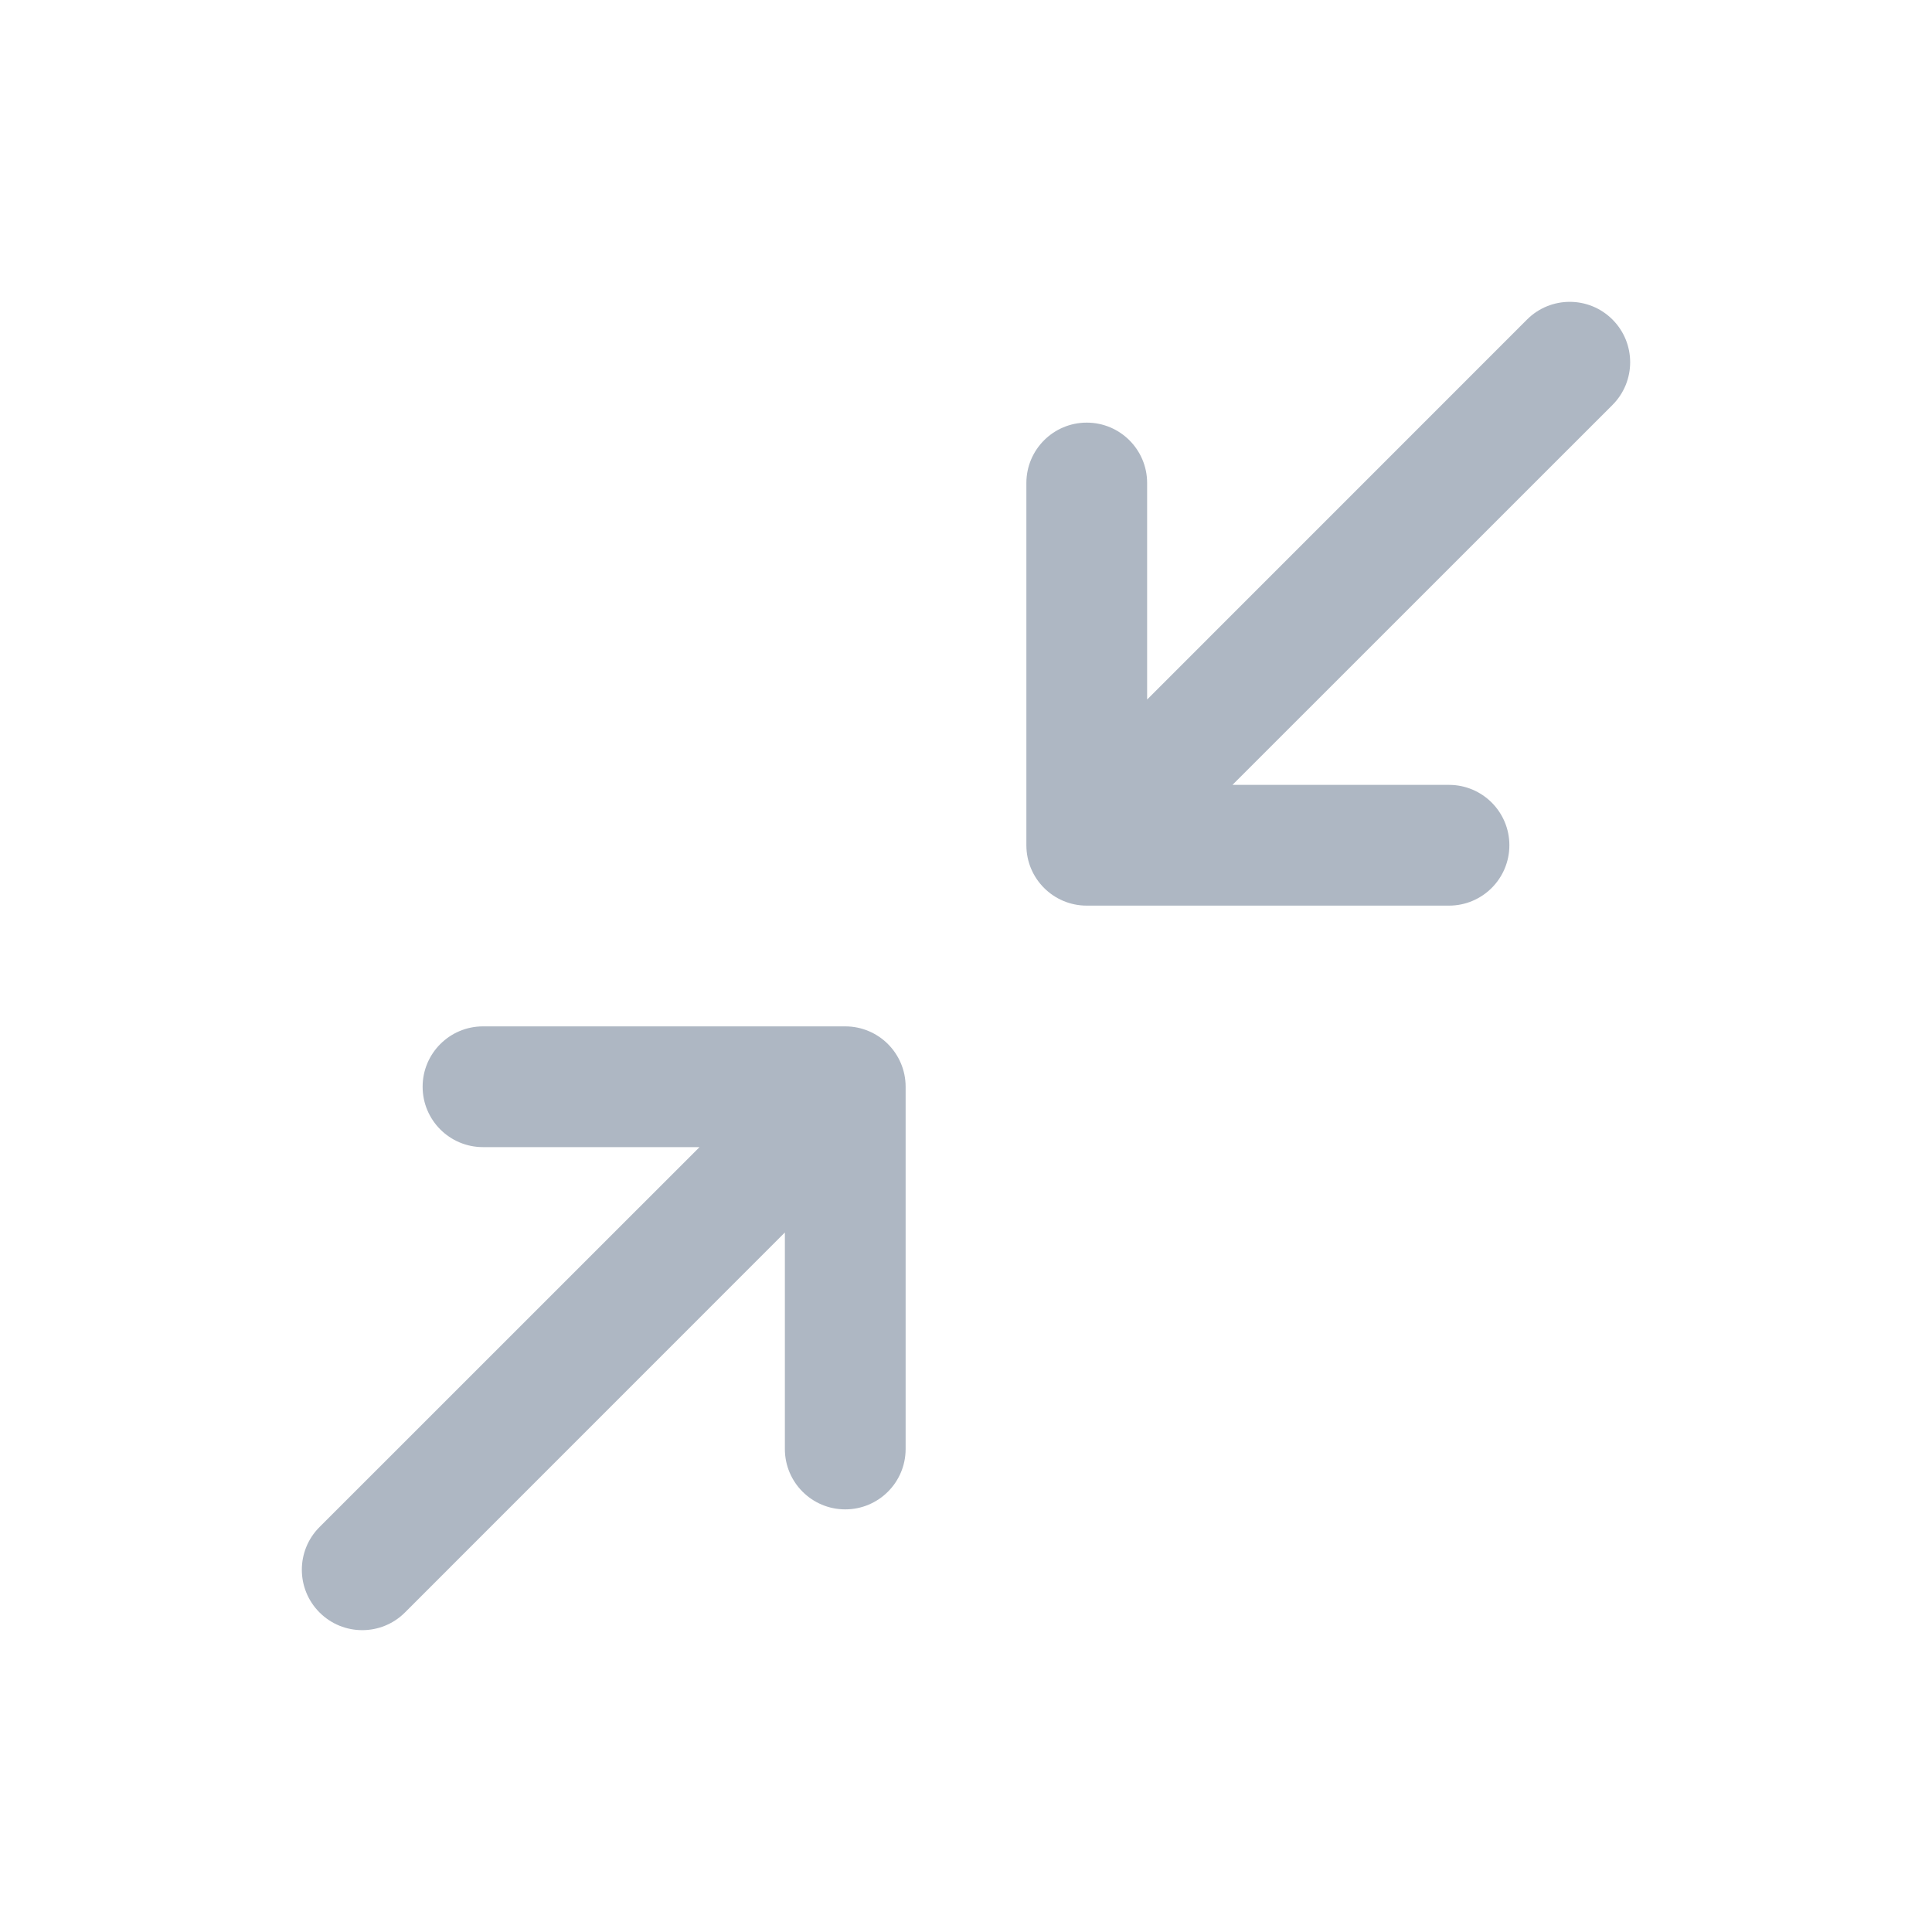
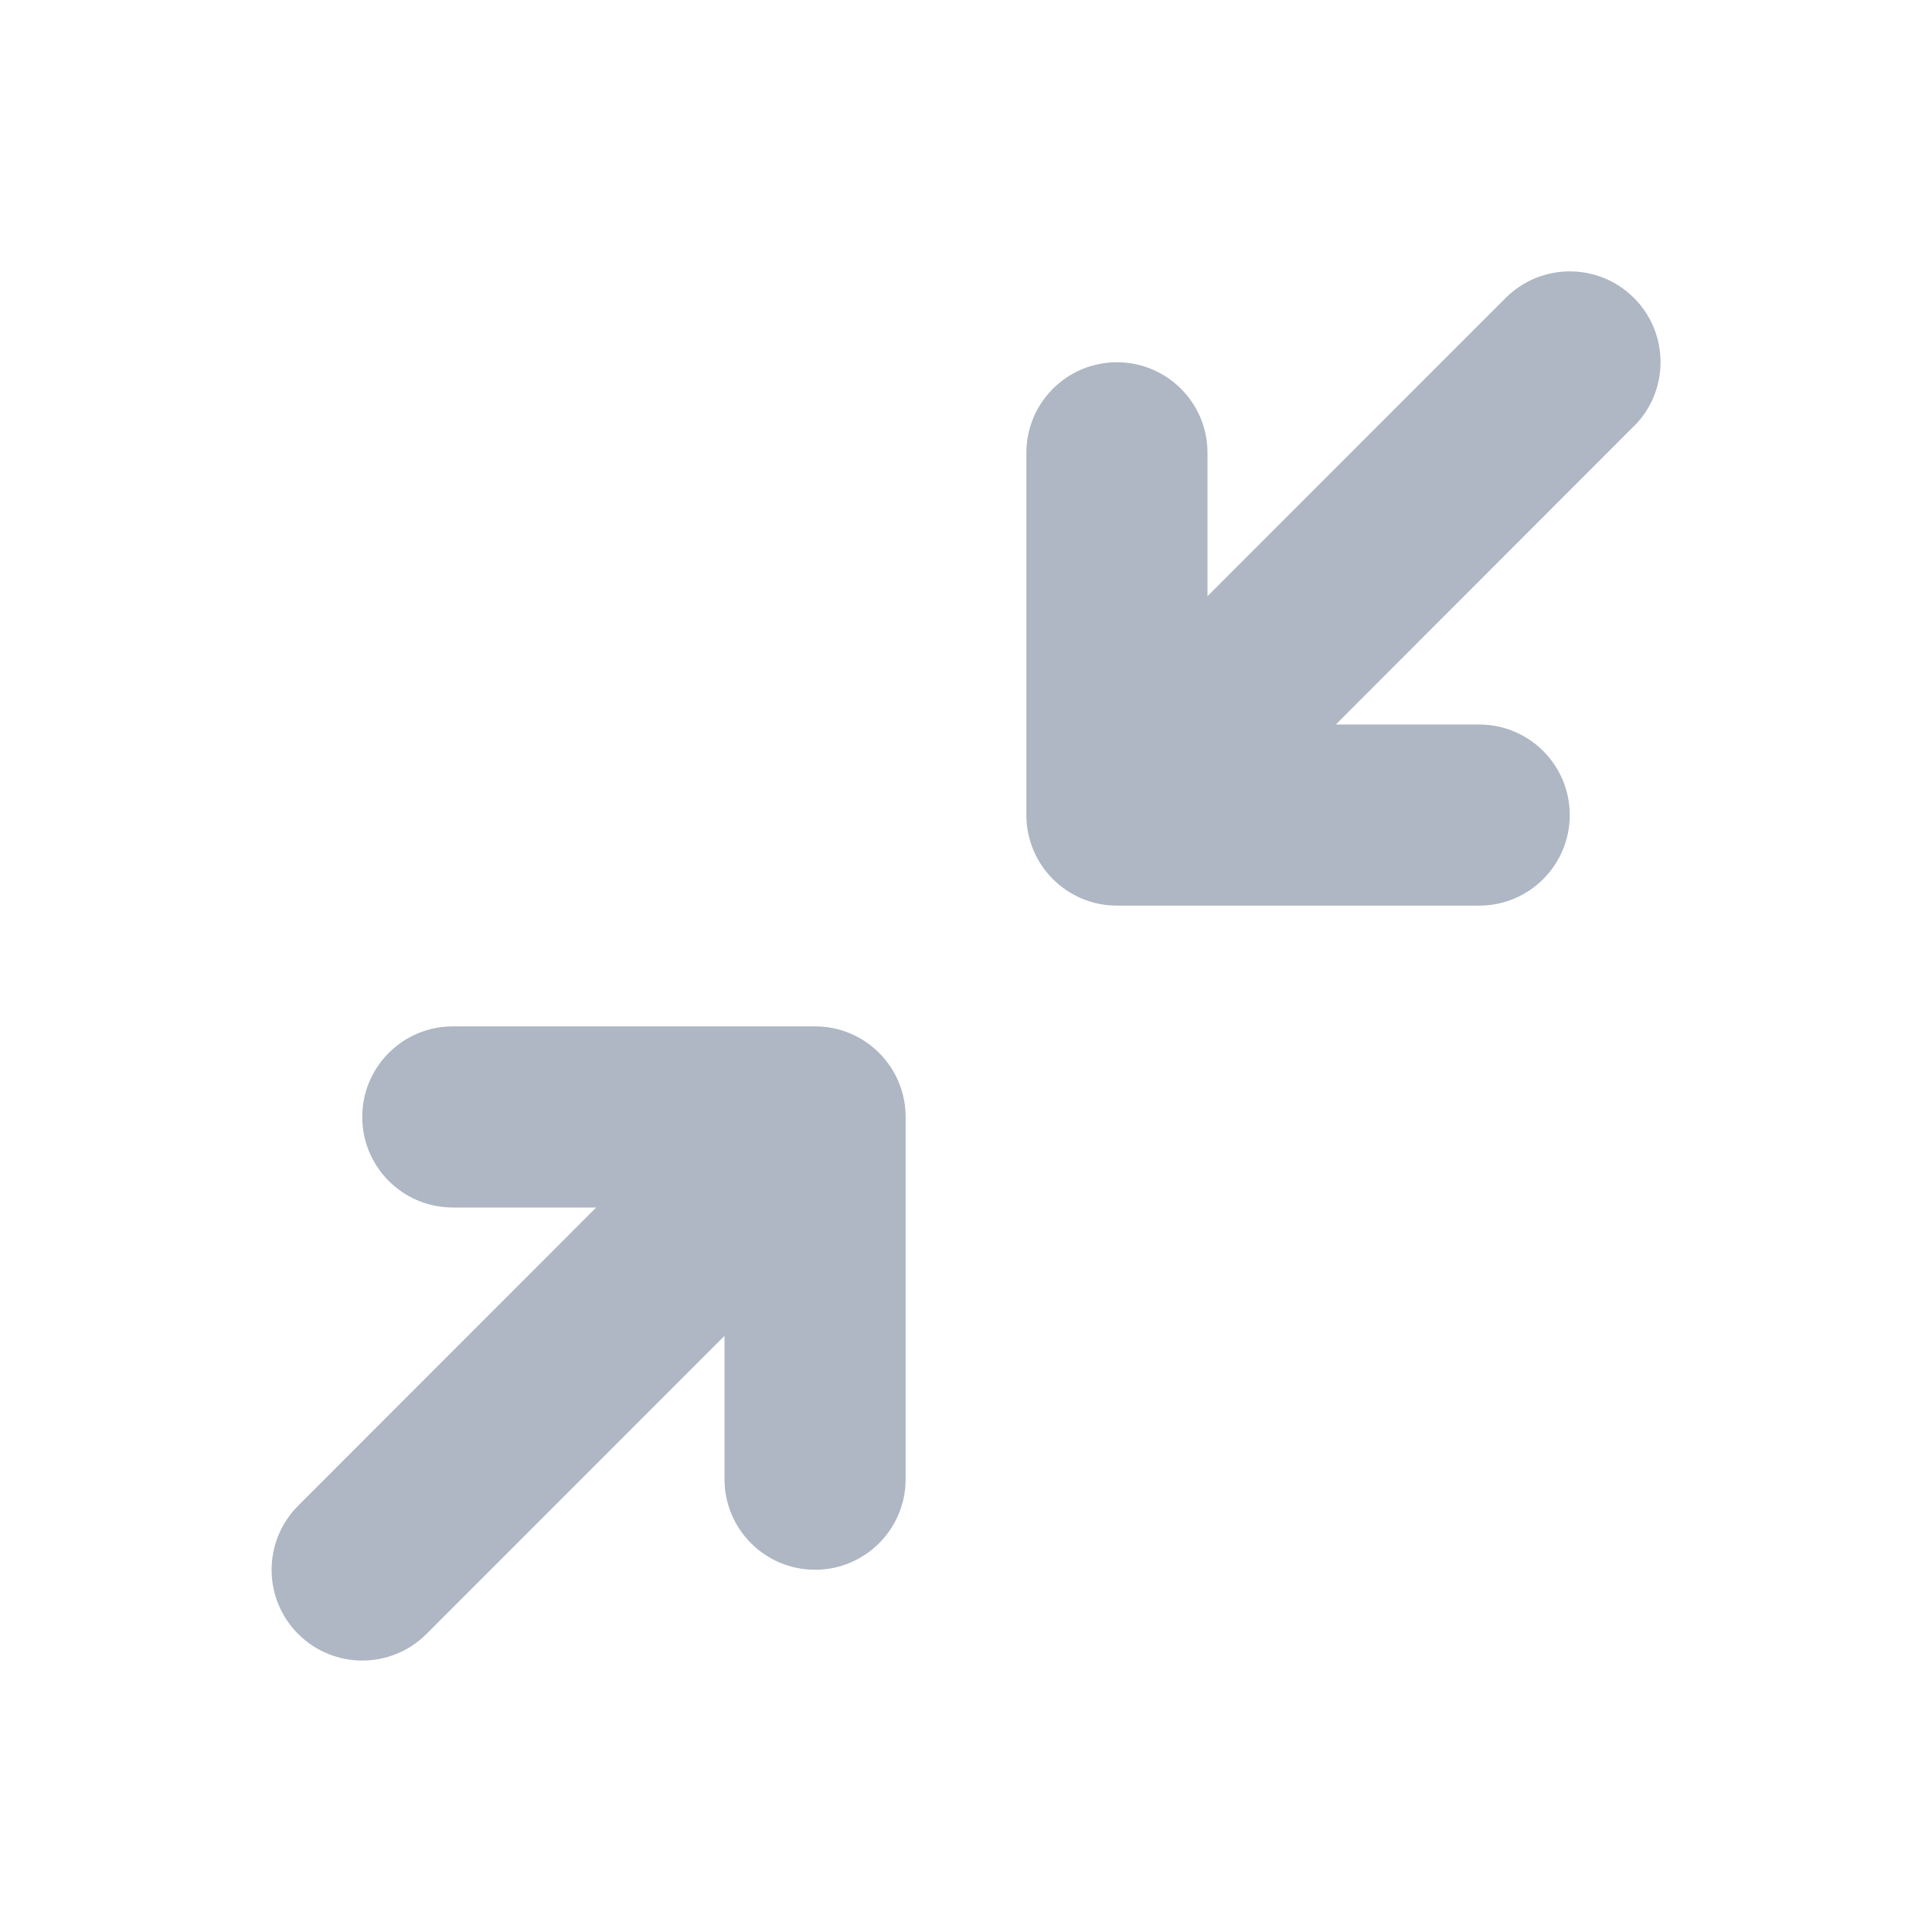
- <svg xmlns="http://www.w3.org/2000/svg" viewBox="0 0 256 256" fill="#aeb7c3">
-   <path d="M213.66,53.66,163.31,104H192a8,8,0,0,1,0,16H144a8,8,0,0,1-8-8V64a8,8,0,0,1,16,0V92.69l50.34-50.35a8,8,0,0,1,11.32,11.32ZM112,136H64a8,8,0,0,0,0,16H92.69L42.34,202.34a8,8,0,0,0,11.32,11.32L104,163.31V192a8,8,0,0,0,16,0V144A8,8,0,0,0,112,136Z" />
+ <svg xmlns="http://www.w3.org/2000/svg" viewBox="0 0 256 256" fill="#aeb7c3" data-icon-family="phosphor" data-icon-name="arrows-in-simple" data-icon-weight="bold">
+   <path d="M216.49,56.48,177,96h19a12,12,0,0,1,0,24H148a12,12,0,0,1-12-12V60a12,12,0,0,1,24,0V79l39.51-39.52a12,12,0,0,1,17,17ZM108,136H60a12,12,0,0,0,0,24H79L39.51,199.51a12,12,0,0,0,17,17L96,177v19a12,12,0,0,0,24,0V148A12,12,0,0,0,108,136Z" />
</svg>
